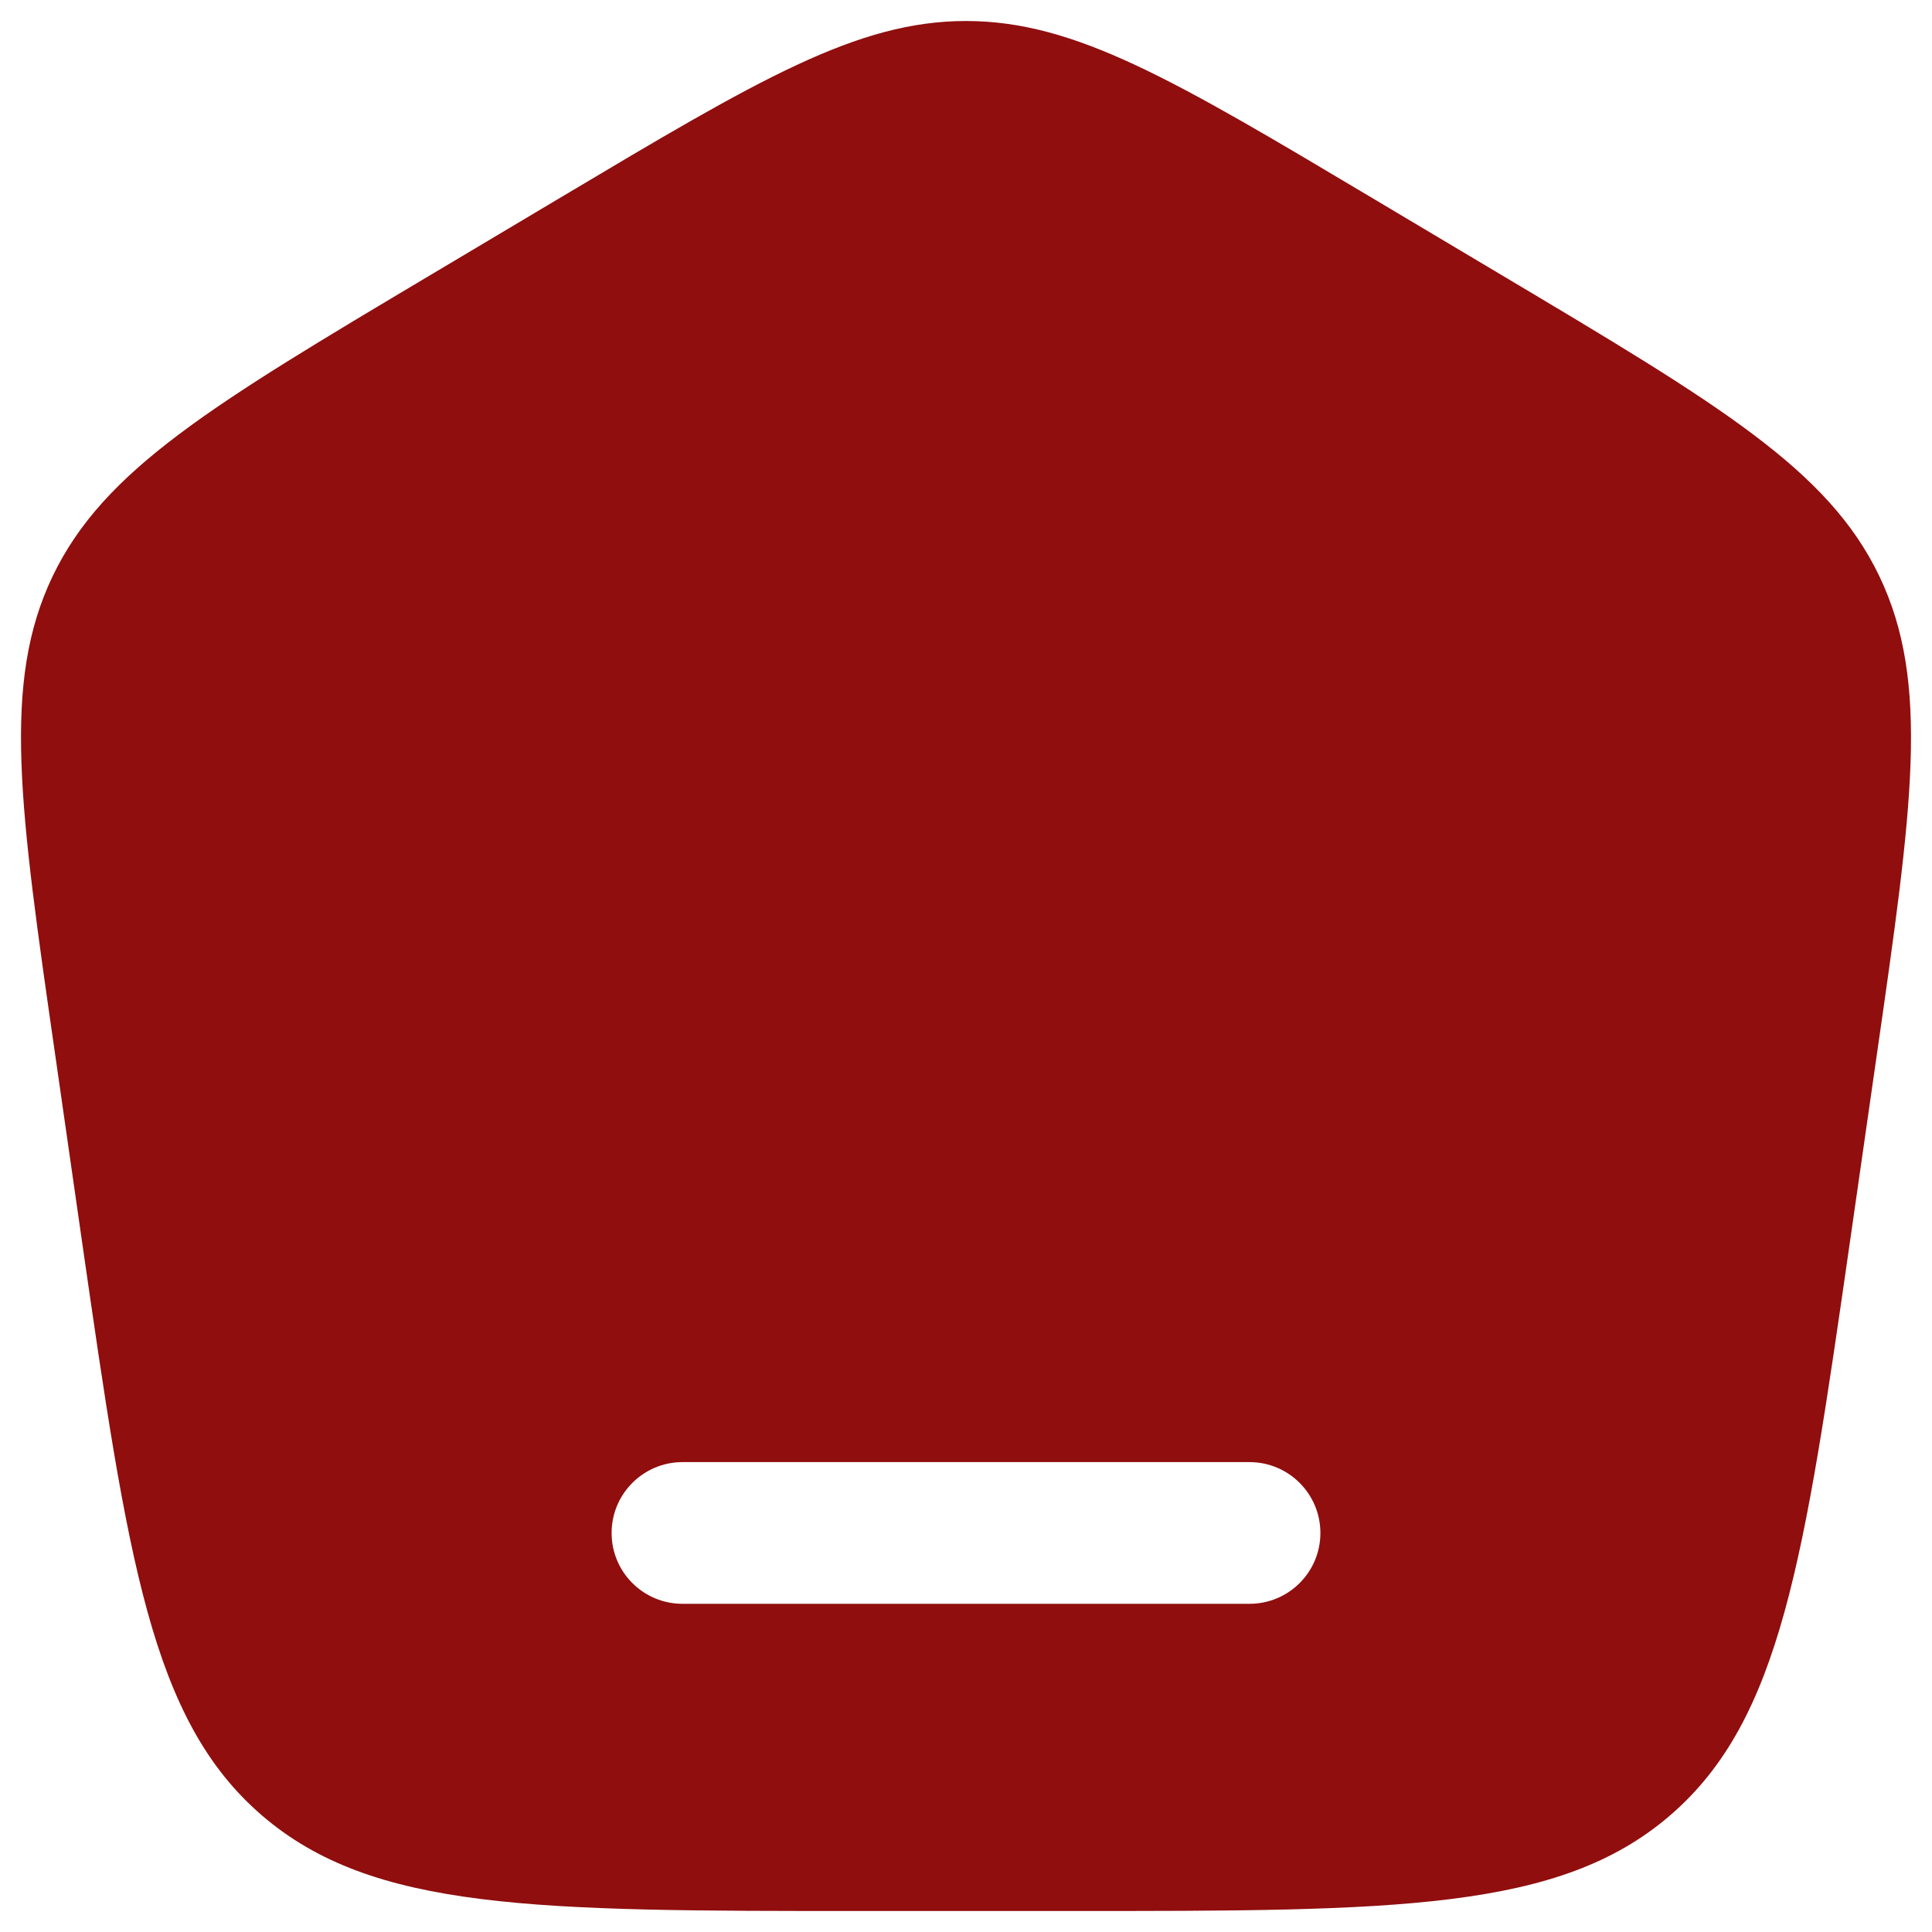
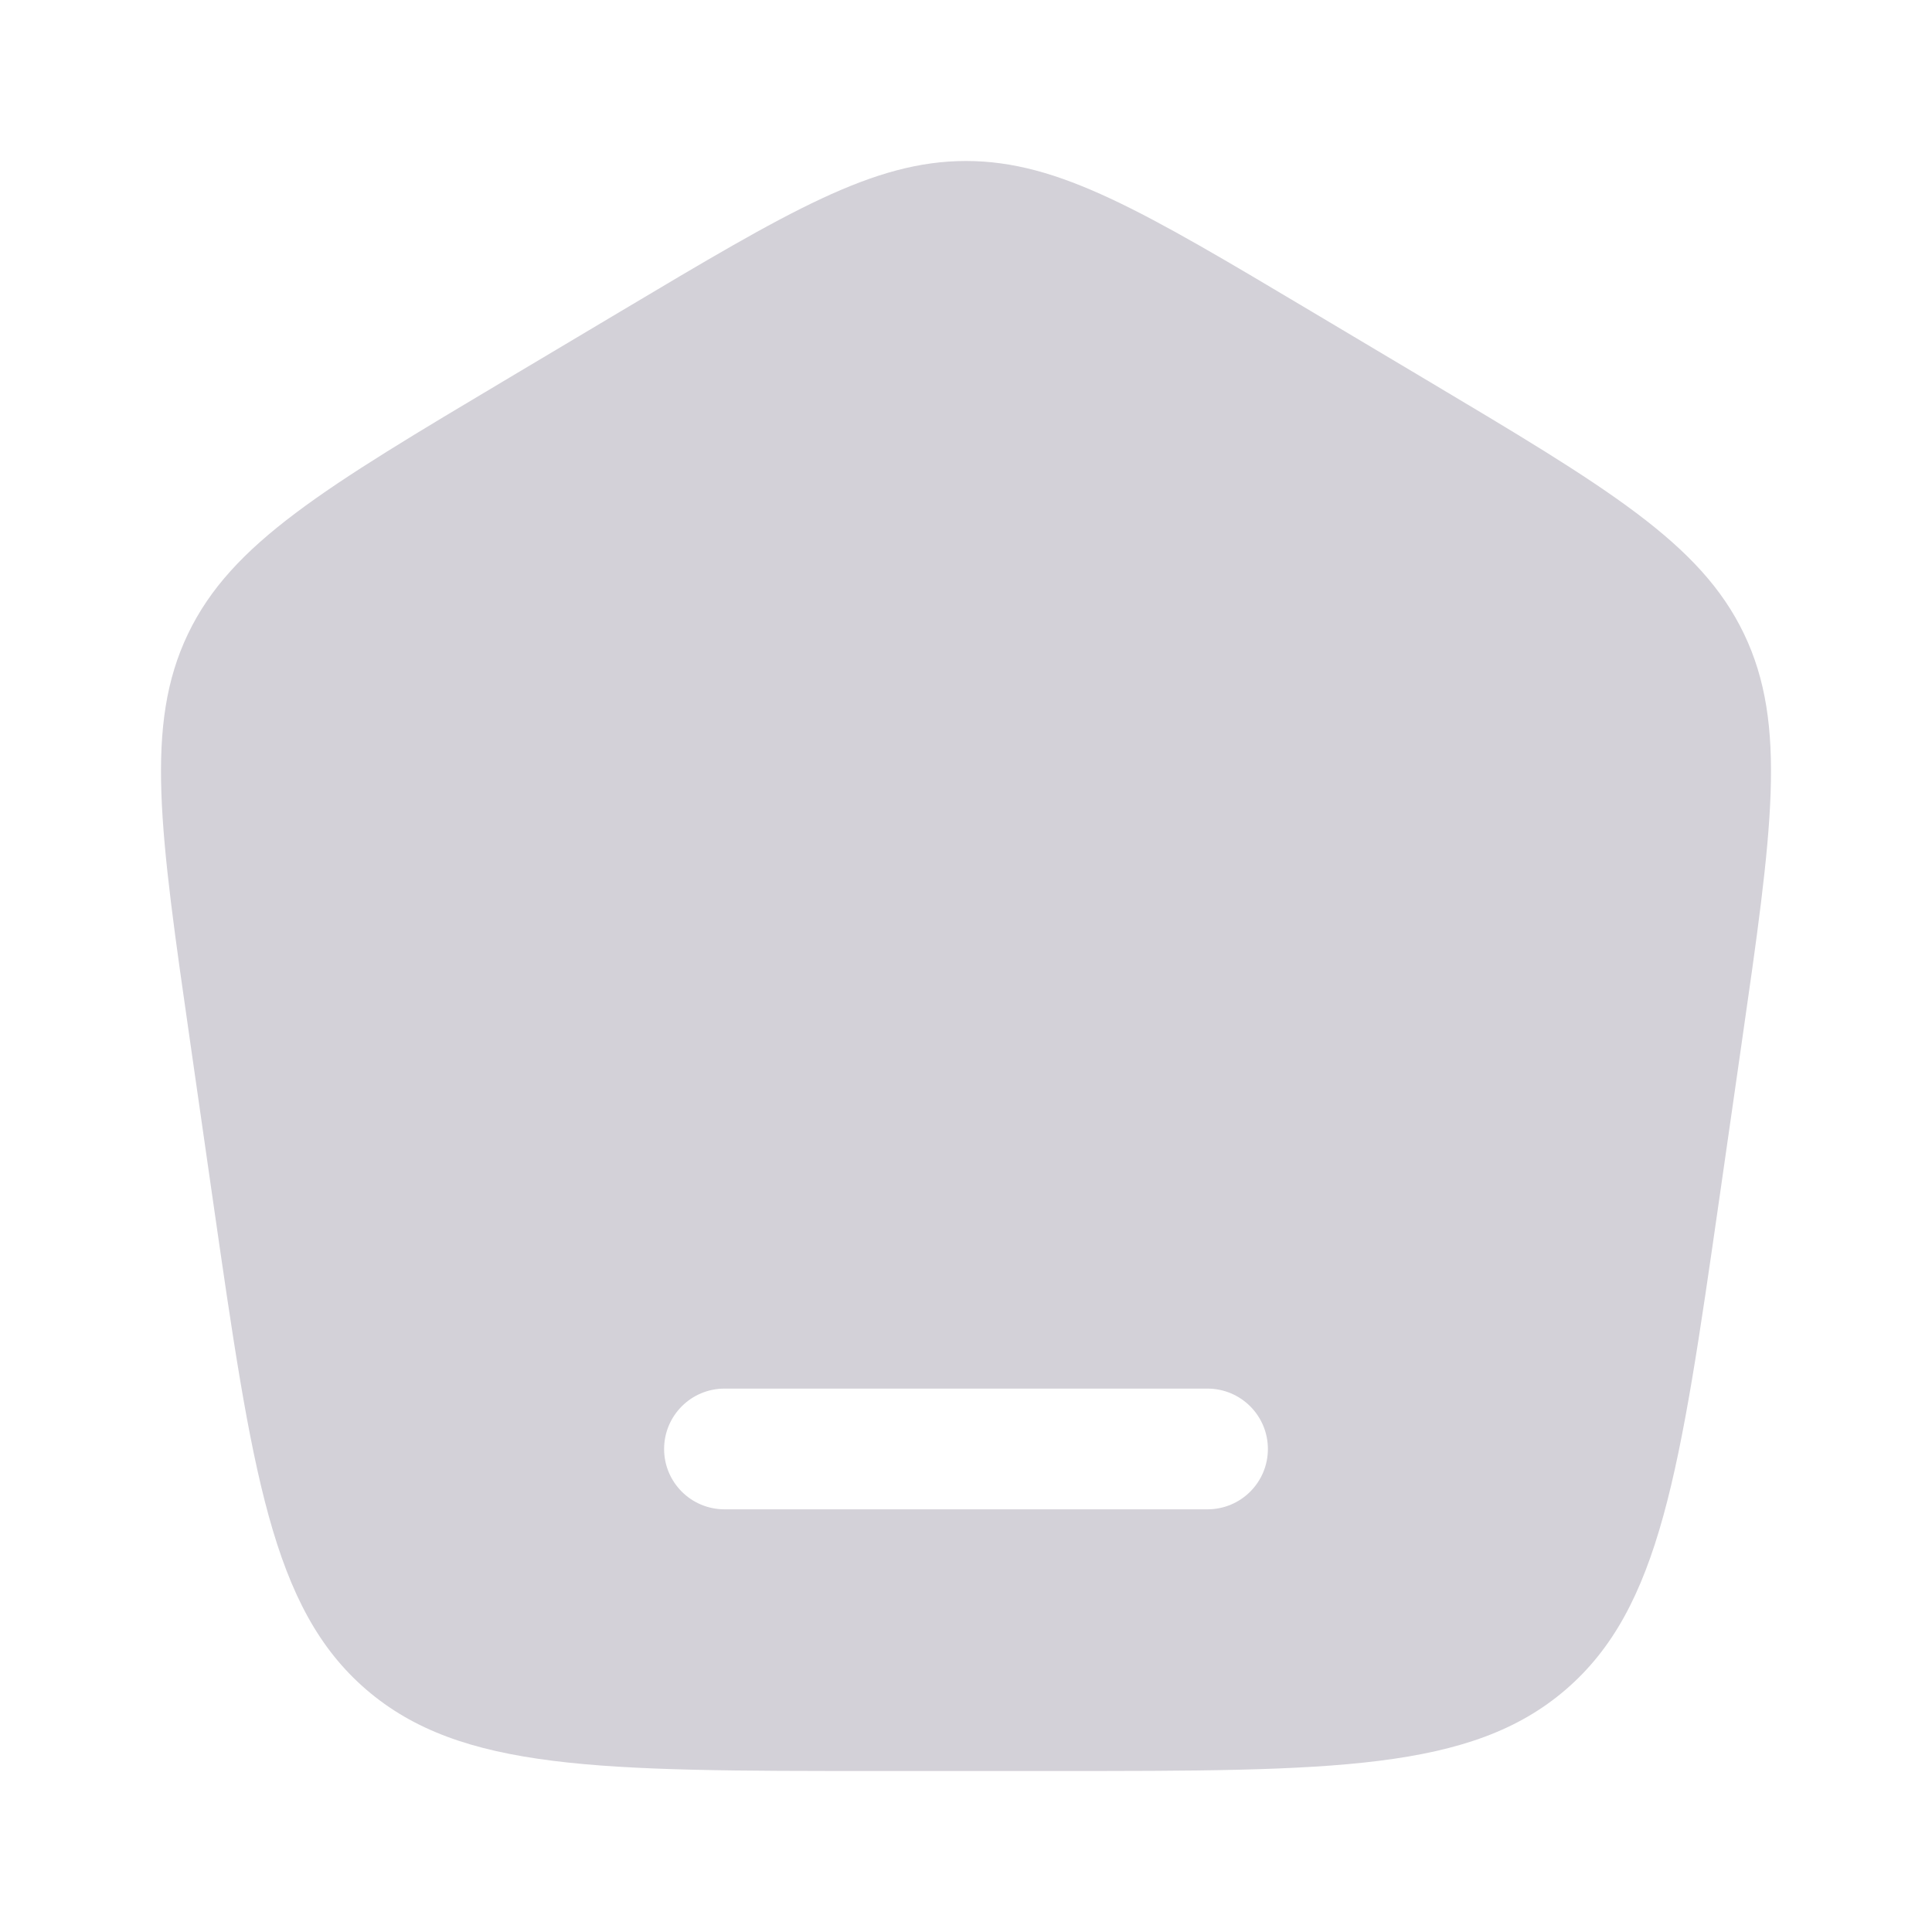
- <svg xmlns="http://www.w3.org/2000/svg" width="23" height="23" viewBox="0 0 23 23" fill="none">
-   <path fill-rule="evenodd" clip-rule="evenodd" d="M0.627 6.859C0.019 8.128 0.233 9.611 0.66 12.578L0.973 14.757C1.522 18.568 1.796 20.473 3.118 21.612C4.44 22.75 6.378 22.75 10.256 22.75H12.744C16.622 22.75 18.56 22.75 19.882 21.612C21.204 20.473 21.479 18.568 22.027 14.757L22.34 12.578C22.767 9.611 22.981 8.128 22.373 6.859C21.765 5.591 20.471 4.82 17.882 3.278L16.324 2.35C13.974 0.95 12.799 0.25 11.5 0.25C10.201 0.25 9.026 0.95 6.676 2.35L5.118 3.278C2.529 4.82 1.235 5.591 0.627 6.859ZM7.281 18.25C7.281 17.784 7.659 17.406 8.125 17.406H14.875C15.341 17.406 15.719 17.784 15.719 18.25C15.719 18.716 15.341 19.093 14.875 19.093H8.125C7.659 19.093 7.281 18.716 7.281 18.25Z" fill="#900E0E" />
+ <svg xmlns="http://www.w3.org/2000/svg" width="27" height="27" viewBox="0 0 27 27" fill="none">
+   <path fill-rule="evenodd" clip-rule="evenodd" d="M2.627 8.859C2.019 10.128 2.233 11.611 2.66 14.578L2.973 16.757C3.522 20.568 3.796 22.473 5.118 23.612C6.44 24.75 8.378 24.75 12.256 24.75H14.744C18.622 24.75 20.56 24.75 21.882 23.612C23.204 22.473 23.479 20.568 24.027 16.757L24.34 14.578C24.767 11.611 24.981 10.128 24.373 8.859C23.765 7.591 22.471 6.82 19.882 5.278L18.324 4.35C15.974 2.95 14.799 2.25 13.5 2.25C12.201 2.25 11.026 2.95 8.676 4.35L7.118 5.278C4.529 6.82 3.235 7.591 2.627 8.859ZM9.281 20.25C9.281 19.784 9.659 19.406 10.125 19.406H16.875C17.341 19.406 17.719 19.784 17.719 20.25C17.719 20.716 17.341 21.093 16.875 21.093H10.125C9.659 21.093 9.281 20.716 9.281 20.25Z" fill="#D3D1D8" />
</svg>
